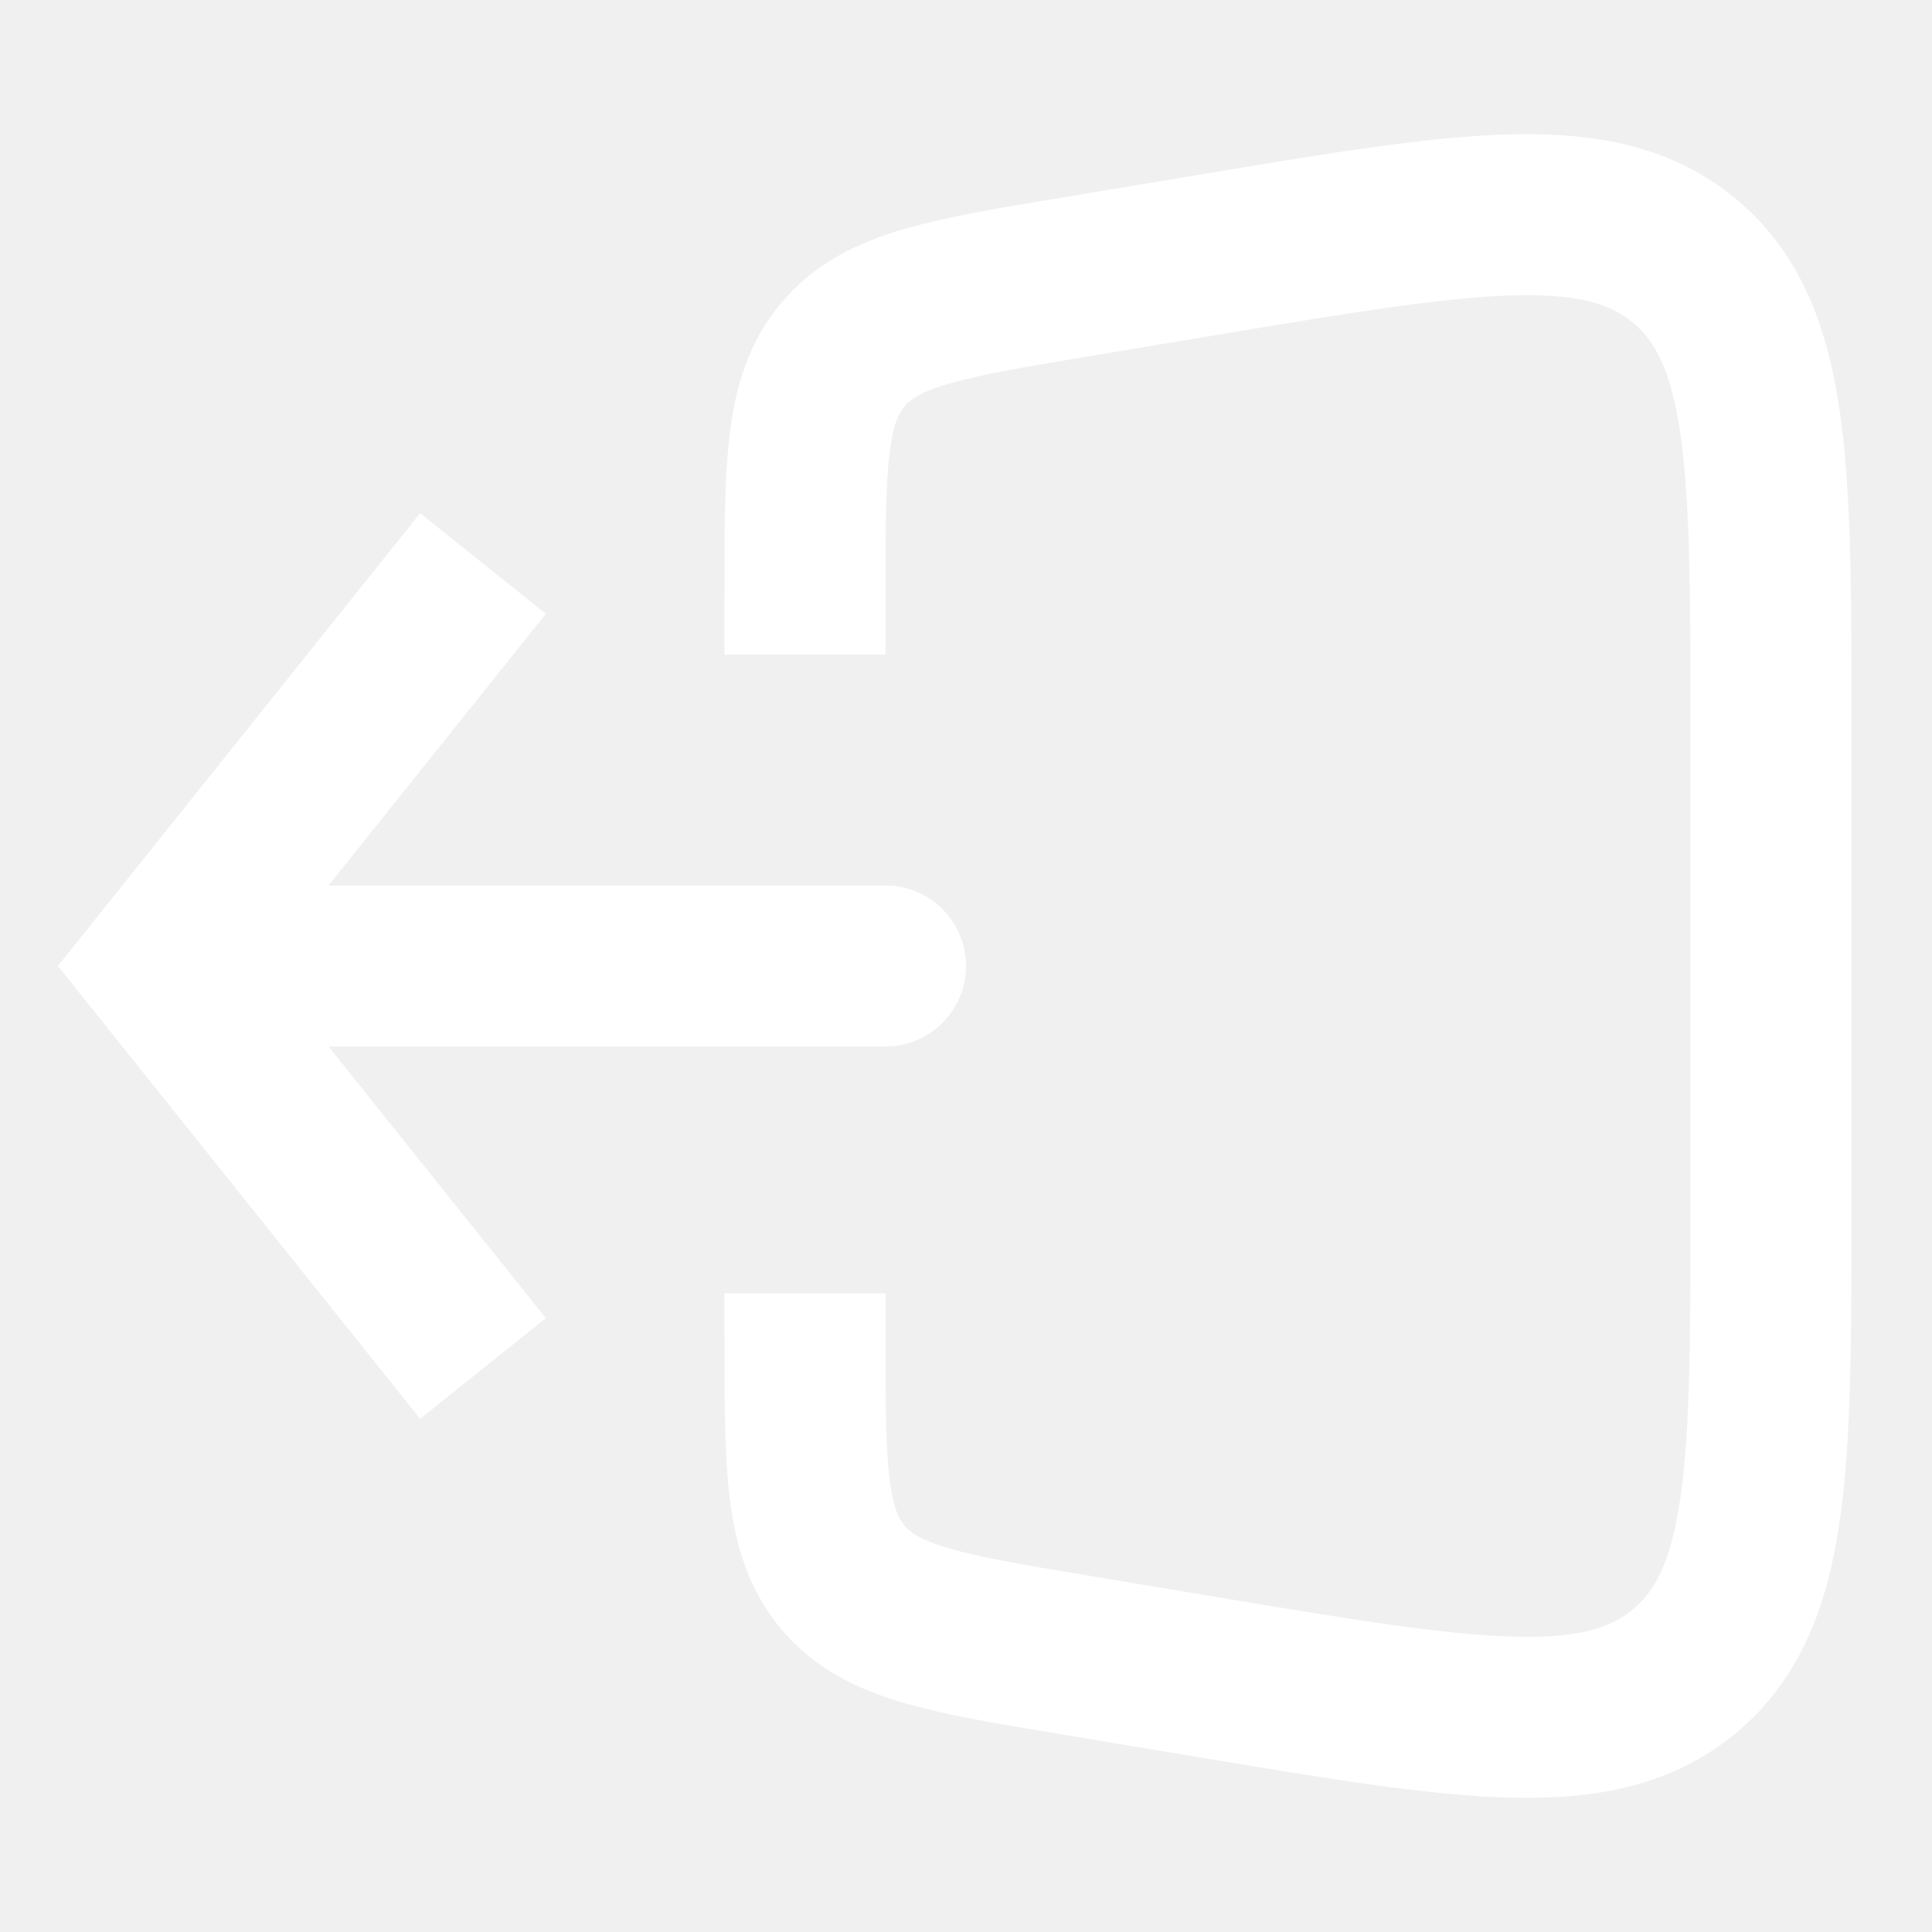
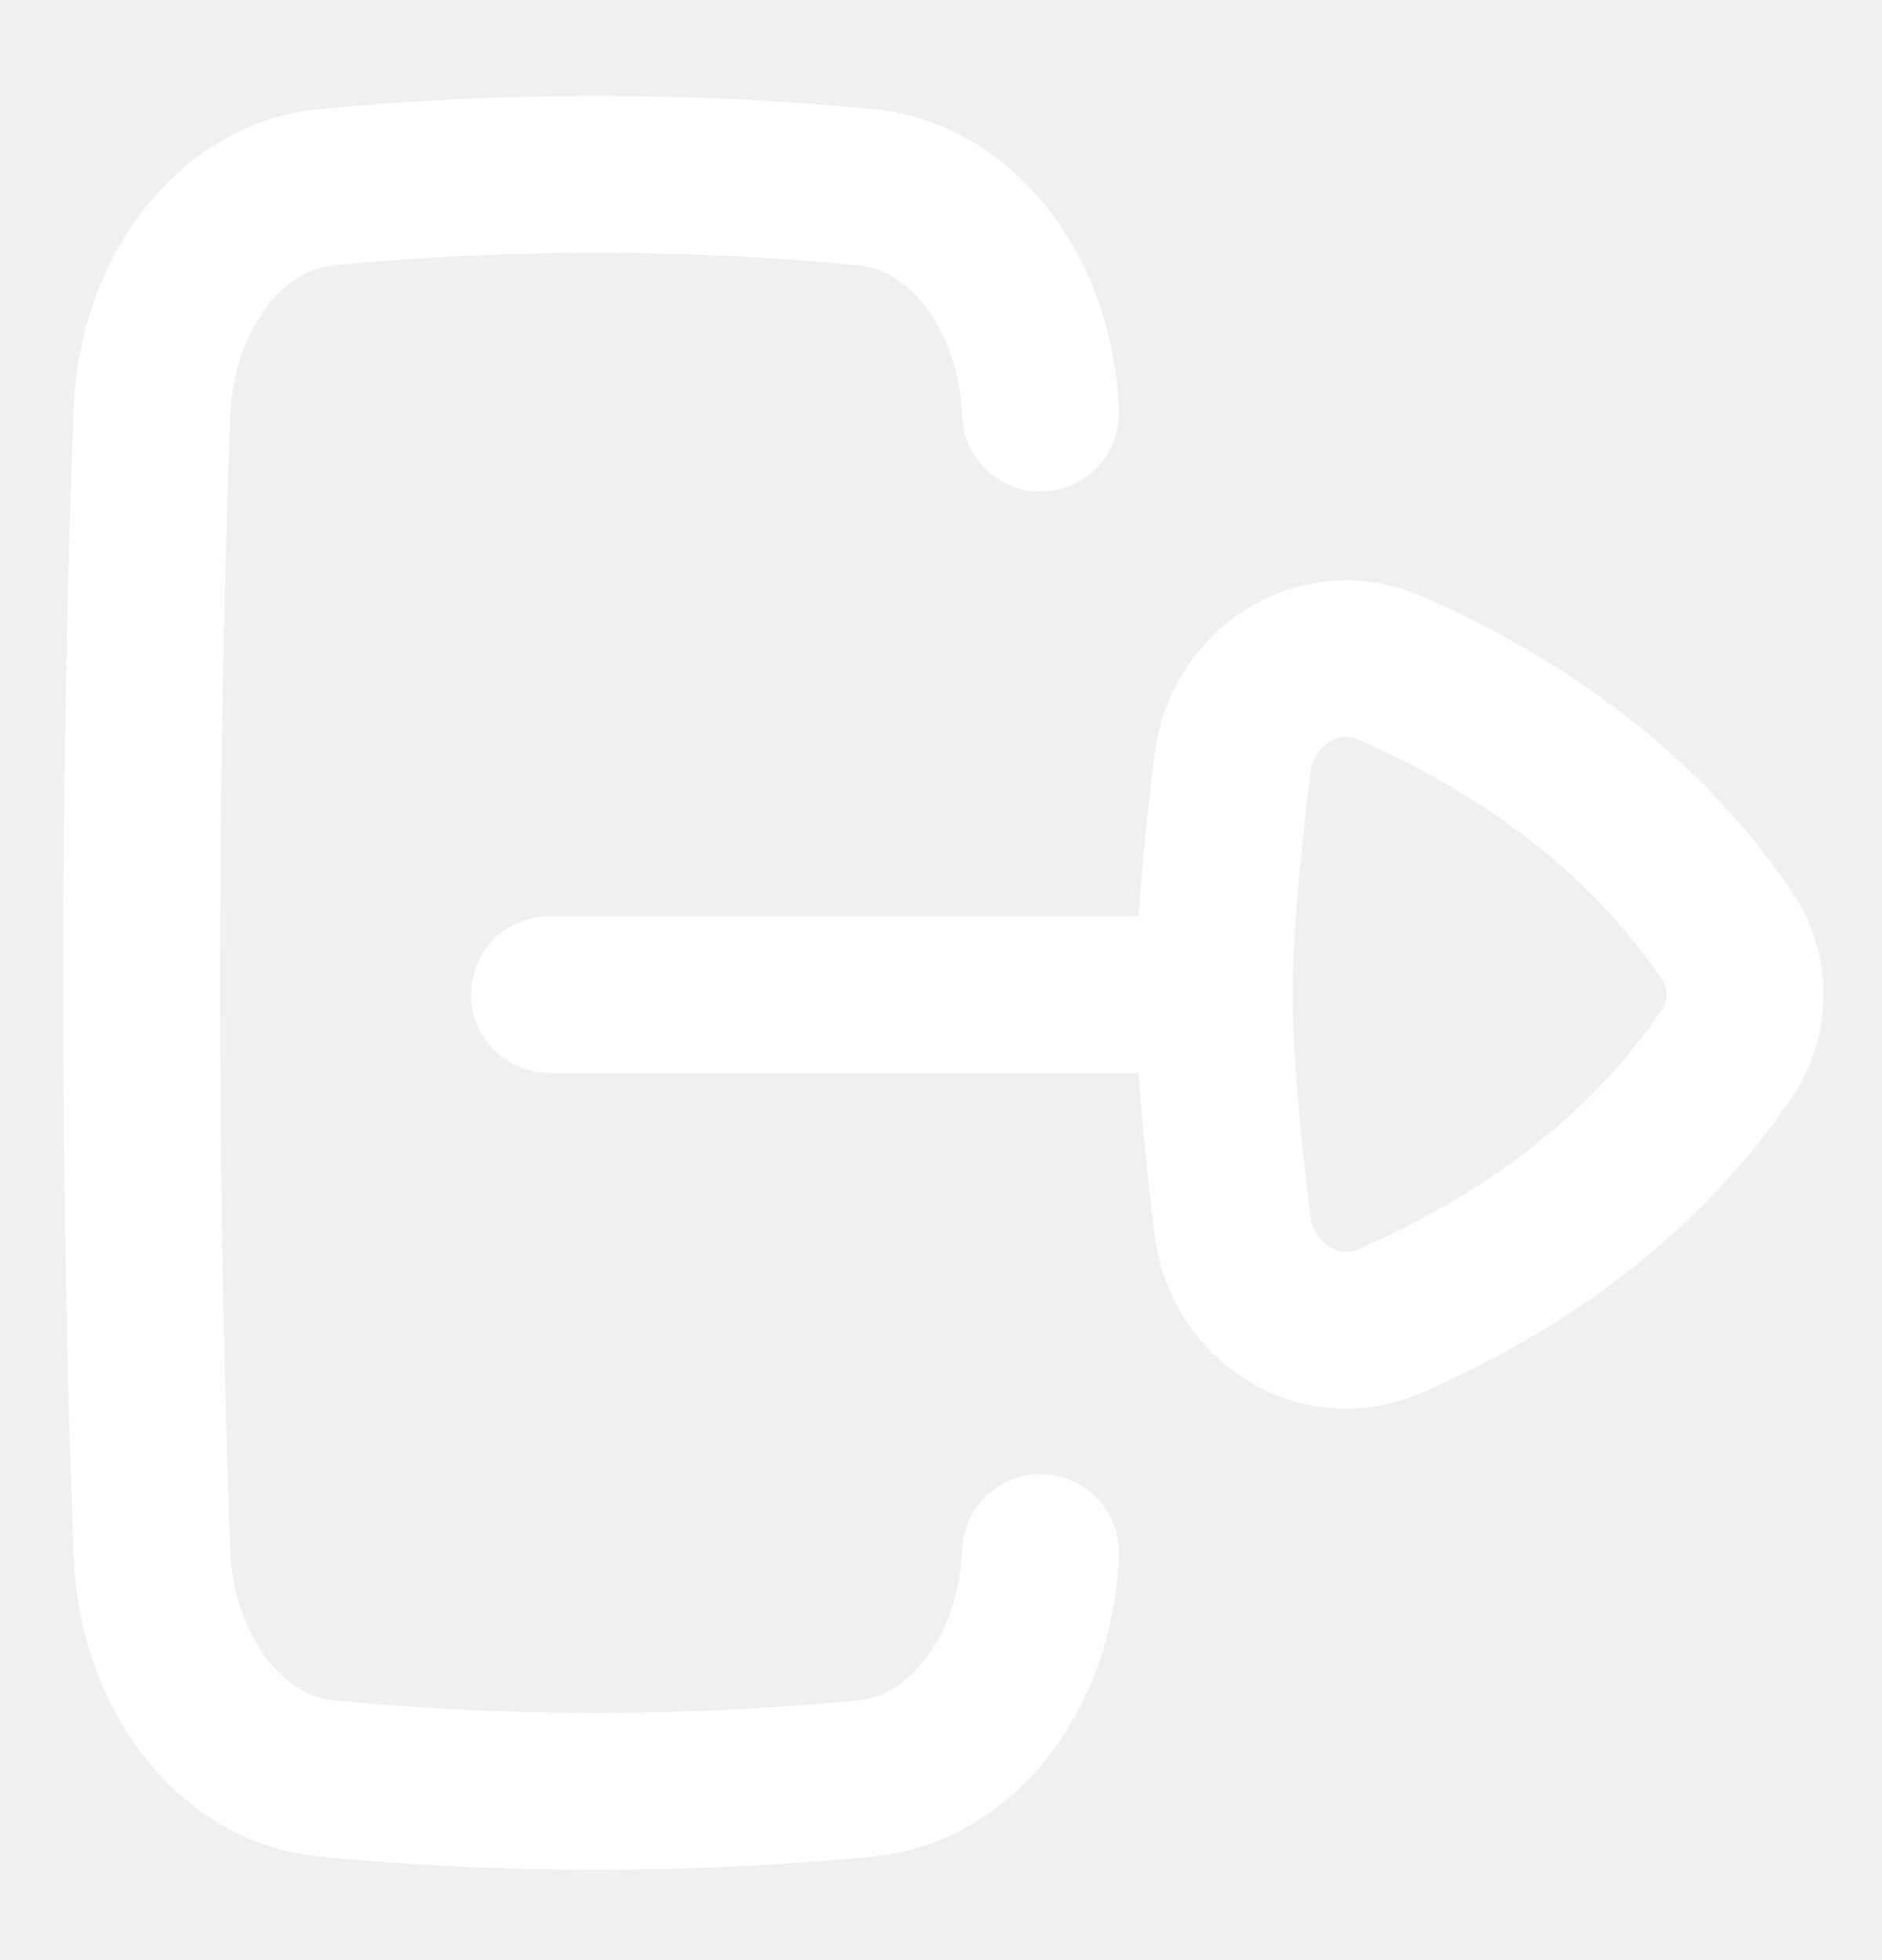
- <svg xmlns="http://www.w3.org/2000/svg" width="24" height="24" viewBox="0 0 24 24" fill="none">
-   <path d="M2 12L1.219 11.375L0.719 12L1.219 12.625L2 12ZM11 13C11.552 13 12 12.552 12 12C12 11.448 11.552 11 11 11V13ZM5.219 6.375L1.219 11.375L2.781 12.625L6.781 7.625L5.219 6.375ZM1.219 12.625L5.219 17.625L6.781 16.375L2.781 11.375L1.219 12.625ZM2 13H11V11H2V13Z" fill="white" />
-   <path d="M10 8.132V7.389C10 5.77 10 4.961 10.474 4.402C10.948 3.842 11.746 3.709 13.342 3.443L15.014 3.164C18.257 2.624 19.878 2.354 20.939 3.252C22 4.151 22 5.795 22 9.083V14.917C22 18.205 22 19.849 20.939 20.748C19.878 21.646 18.257 21.376 15.014 20.836L13.342 20.557C11.746 20.291 10.948 20.158 10.474 19.599C10 19.039 10 18.23 10 16.611V16.066" stroke="white" stroke-width="2" />
+ <svg xmlns="http://www.w3.org/2000/svg" width="24" height="25" viewBox="0 0 24 25" fill="none">
+   <path d="M15.483 12.685C15.483 13.503 15.597 14.655 15.716 15.625C15.836 16.613 16.825 17.247 17.737 16.846C19.406 16.112 20.945 15.023 22.022 13.44C22.332 12.984 22.332 12.386 22.022 11.93C20.945 10.347 19.407 9.258 17.737 8.524C16.825 8.124 15.836 8.757 15.716 9.746C15.597 10.716 15.483 11.867 15.483 12.685Z" stroke="white" stroke-width="2" stroke-linecap="round" stroke-linejoin="round" />
+   <path d="M13.269 5.269C13.213 3.752 12.273 2.507 11.044 2.388C9.928 2.28 8.778 2.224 7.603 2.224C6.428 2.224 5.278 2.28 4.161 2.388C2.932 2.507 1.992 3.752 1.937 5.269C1.851 7.611 1.806 10.042 1.806 12.536C1.806 15.03 1.851 17.461 1.937 19.803C1.992 21.32 2.932 22.565 4.161 22.684C5.278 22.792 6.428 22.849 7.603 22.849C8.778 22.849 9.928 22.792 11.044 22.684C12.273 22.565 13.213 21.32 13.269 19.803" stroke="white" stroke-width="2" stroke-linecap="round" />
+   <path d="M7.007 12.685L15.483 12.685" stroke="white" stroke-width="2" stroke-linecap="round" stroke-linejoin="round" />
</svg>
